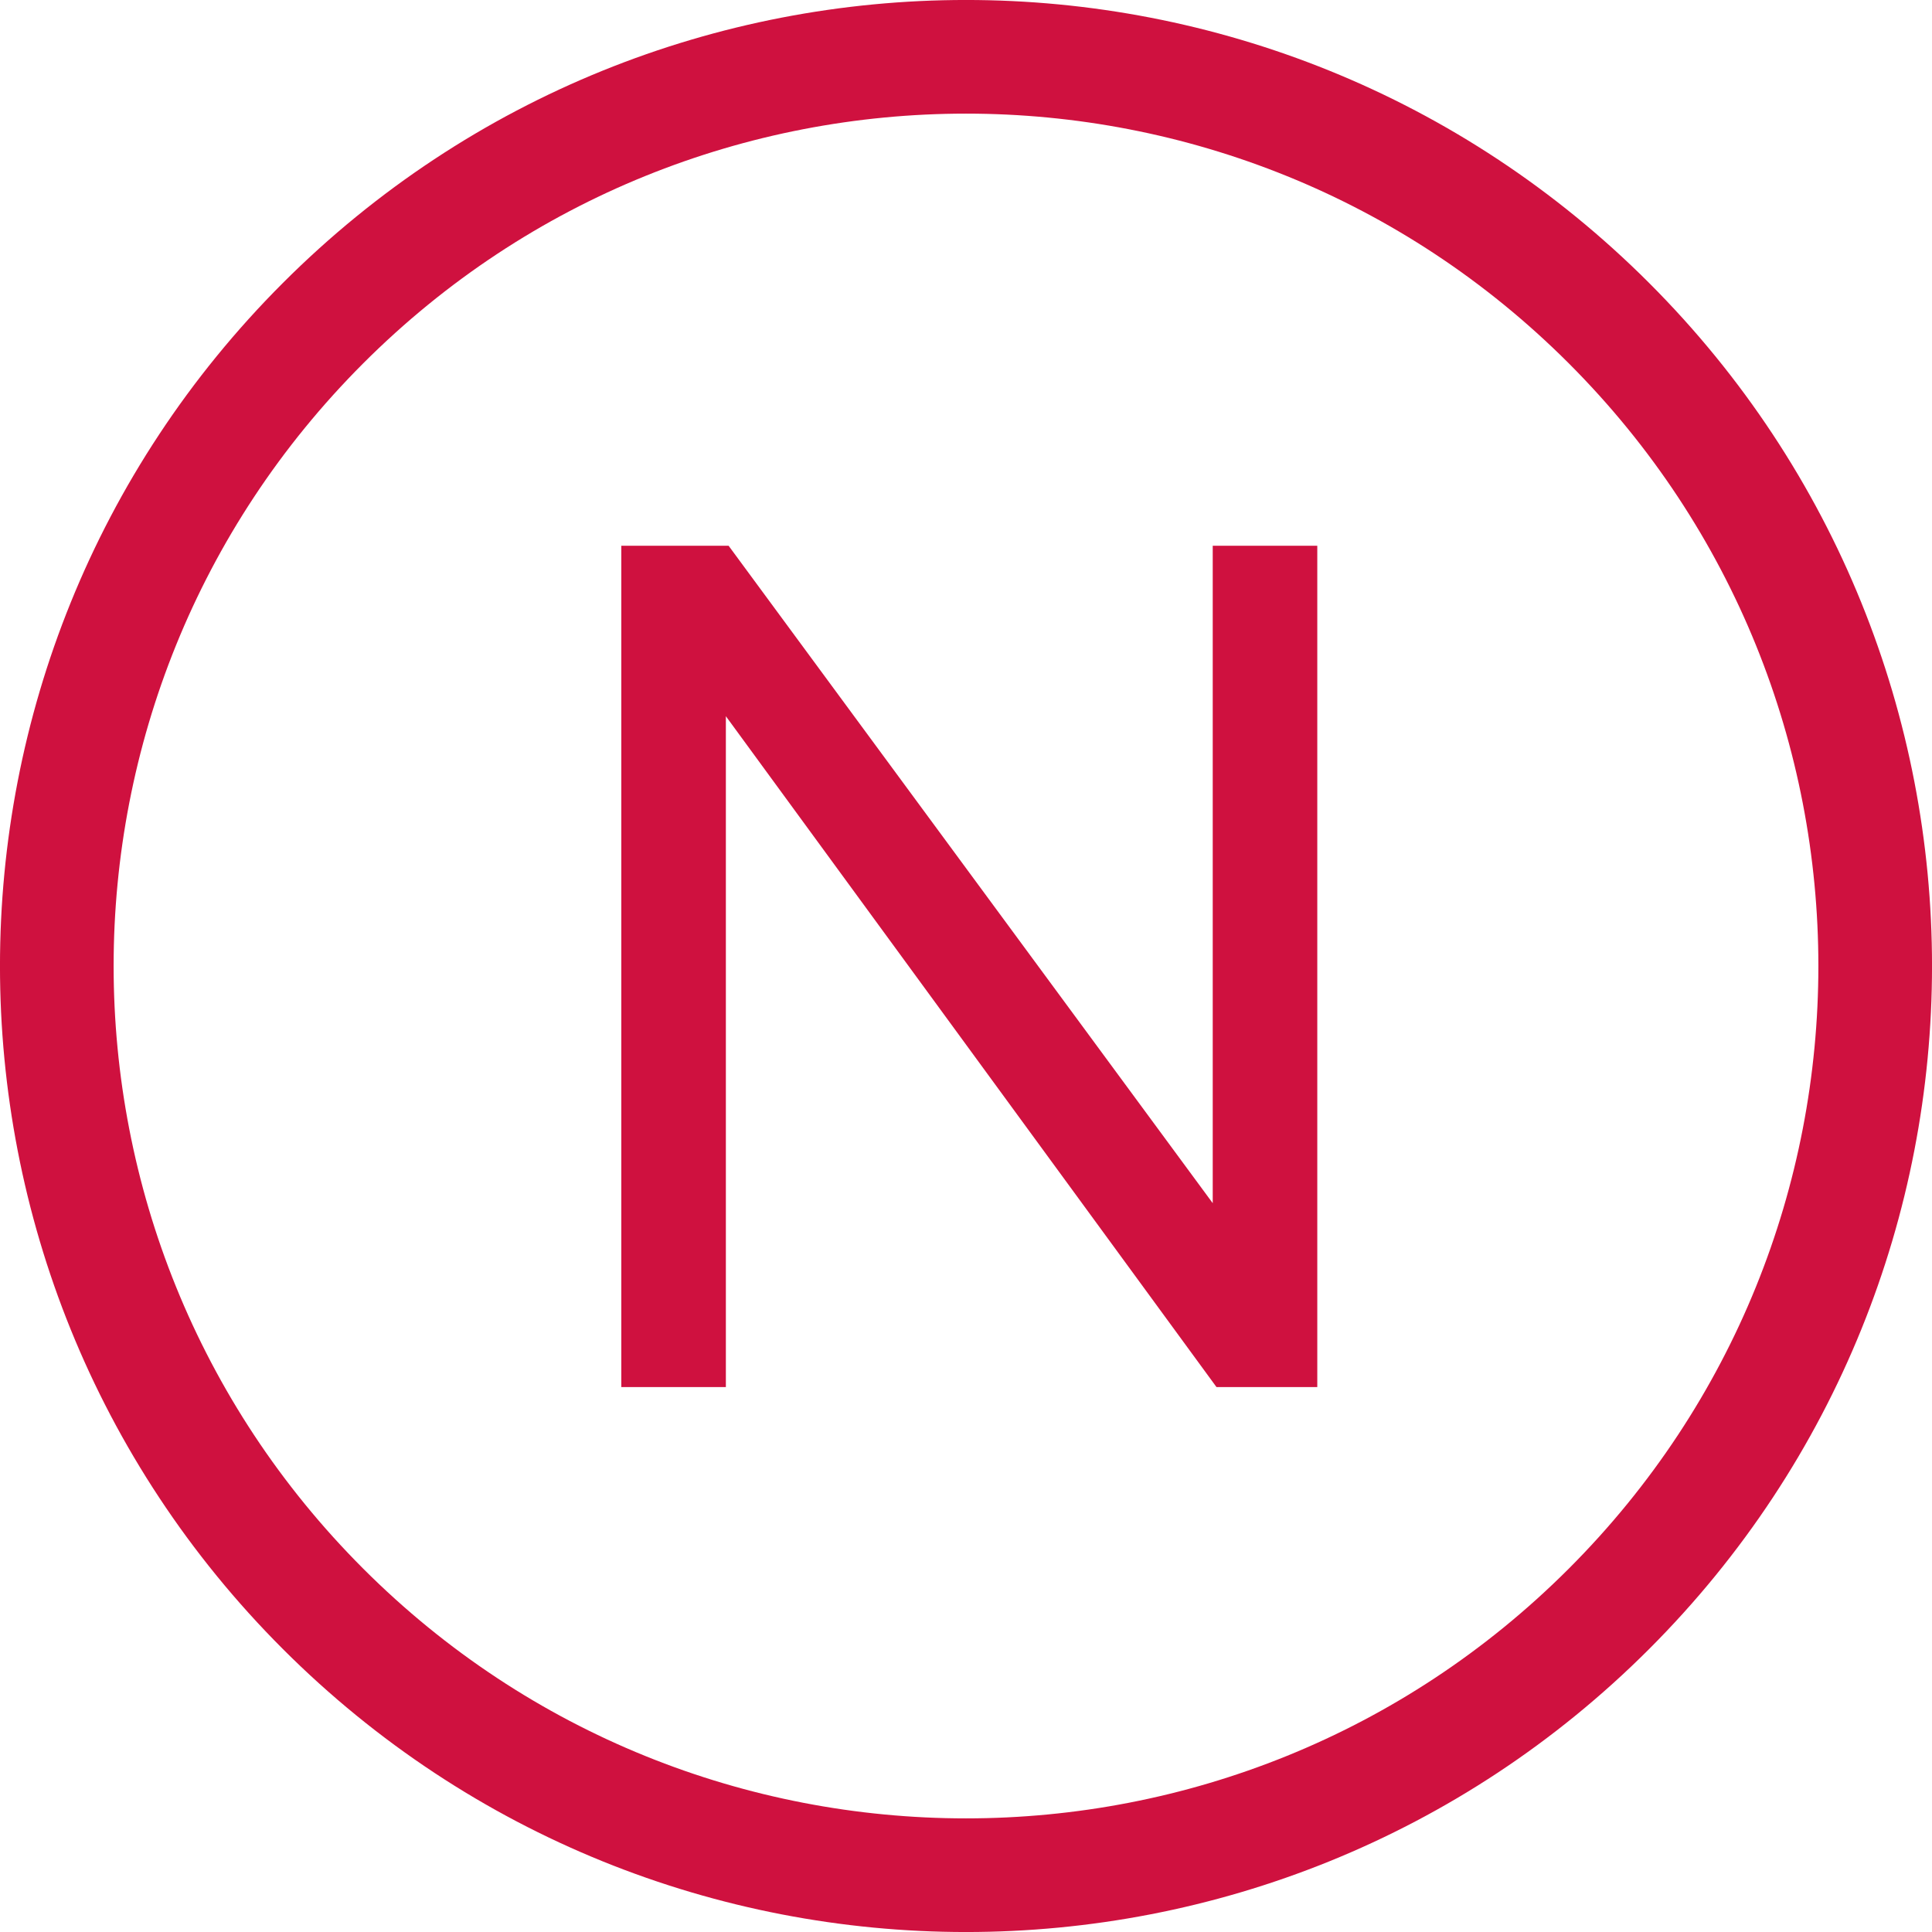
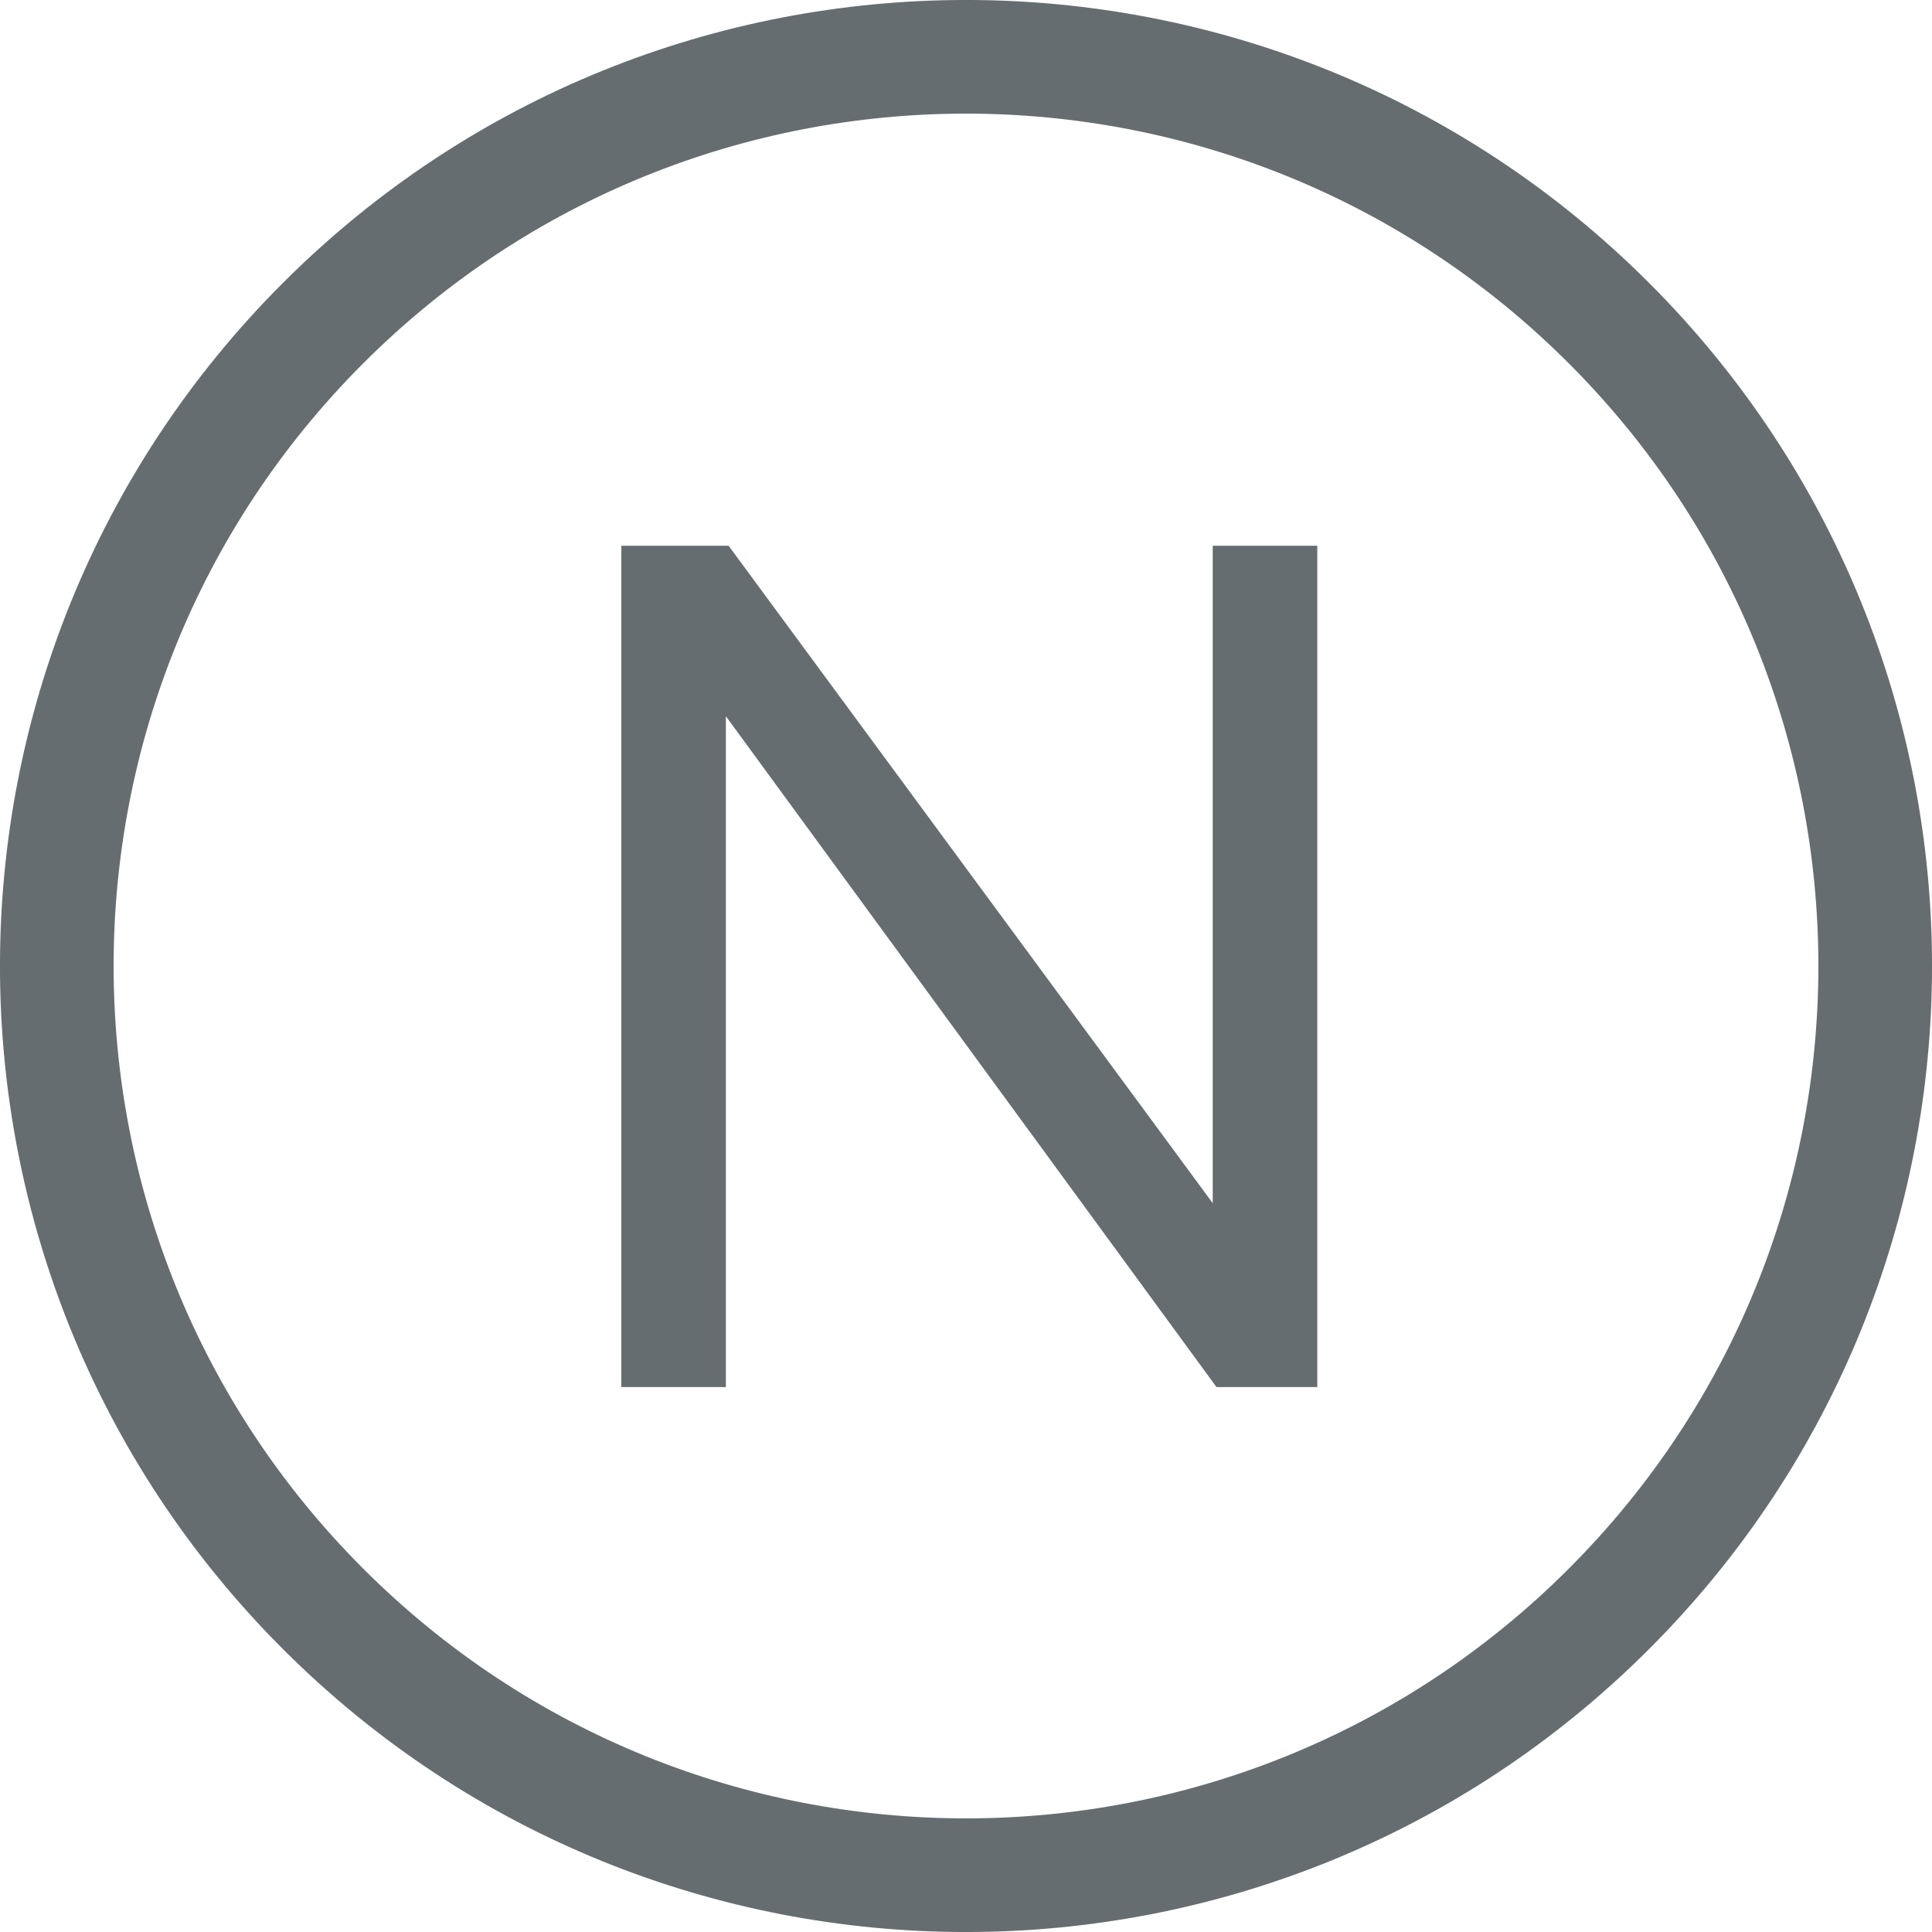
<svg xmlns="http://www.w3.org/2000/svg" width="17" height="17" fill="none">
-   <path stroke="#CF113F" d="M2.843 2.843a8 8 0 1 1 11.314 11.314A8 8 0 0 1 2.843 2.843Z" />
-   <path fill="#CF113F" d="M11.59 12.205h-.886L6.387 6.302v5.903h-.92V4.802h.944l4.26 5.785V4.802h.92v7.403Z" />
+   <path stroke="#666d70" d="M2.843 2.843a8 8 0 1 1 11.314 11.314A8 8 0 0 1 2.843 2.843Z" />
+   <path fill="#666d70" d="M11.59 12.205h-.886L6.387 6.302v5.903h-.92V4.802h.944l4.26 5.785V4.802h.92v7.403Z" />
</svg>
